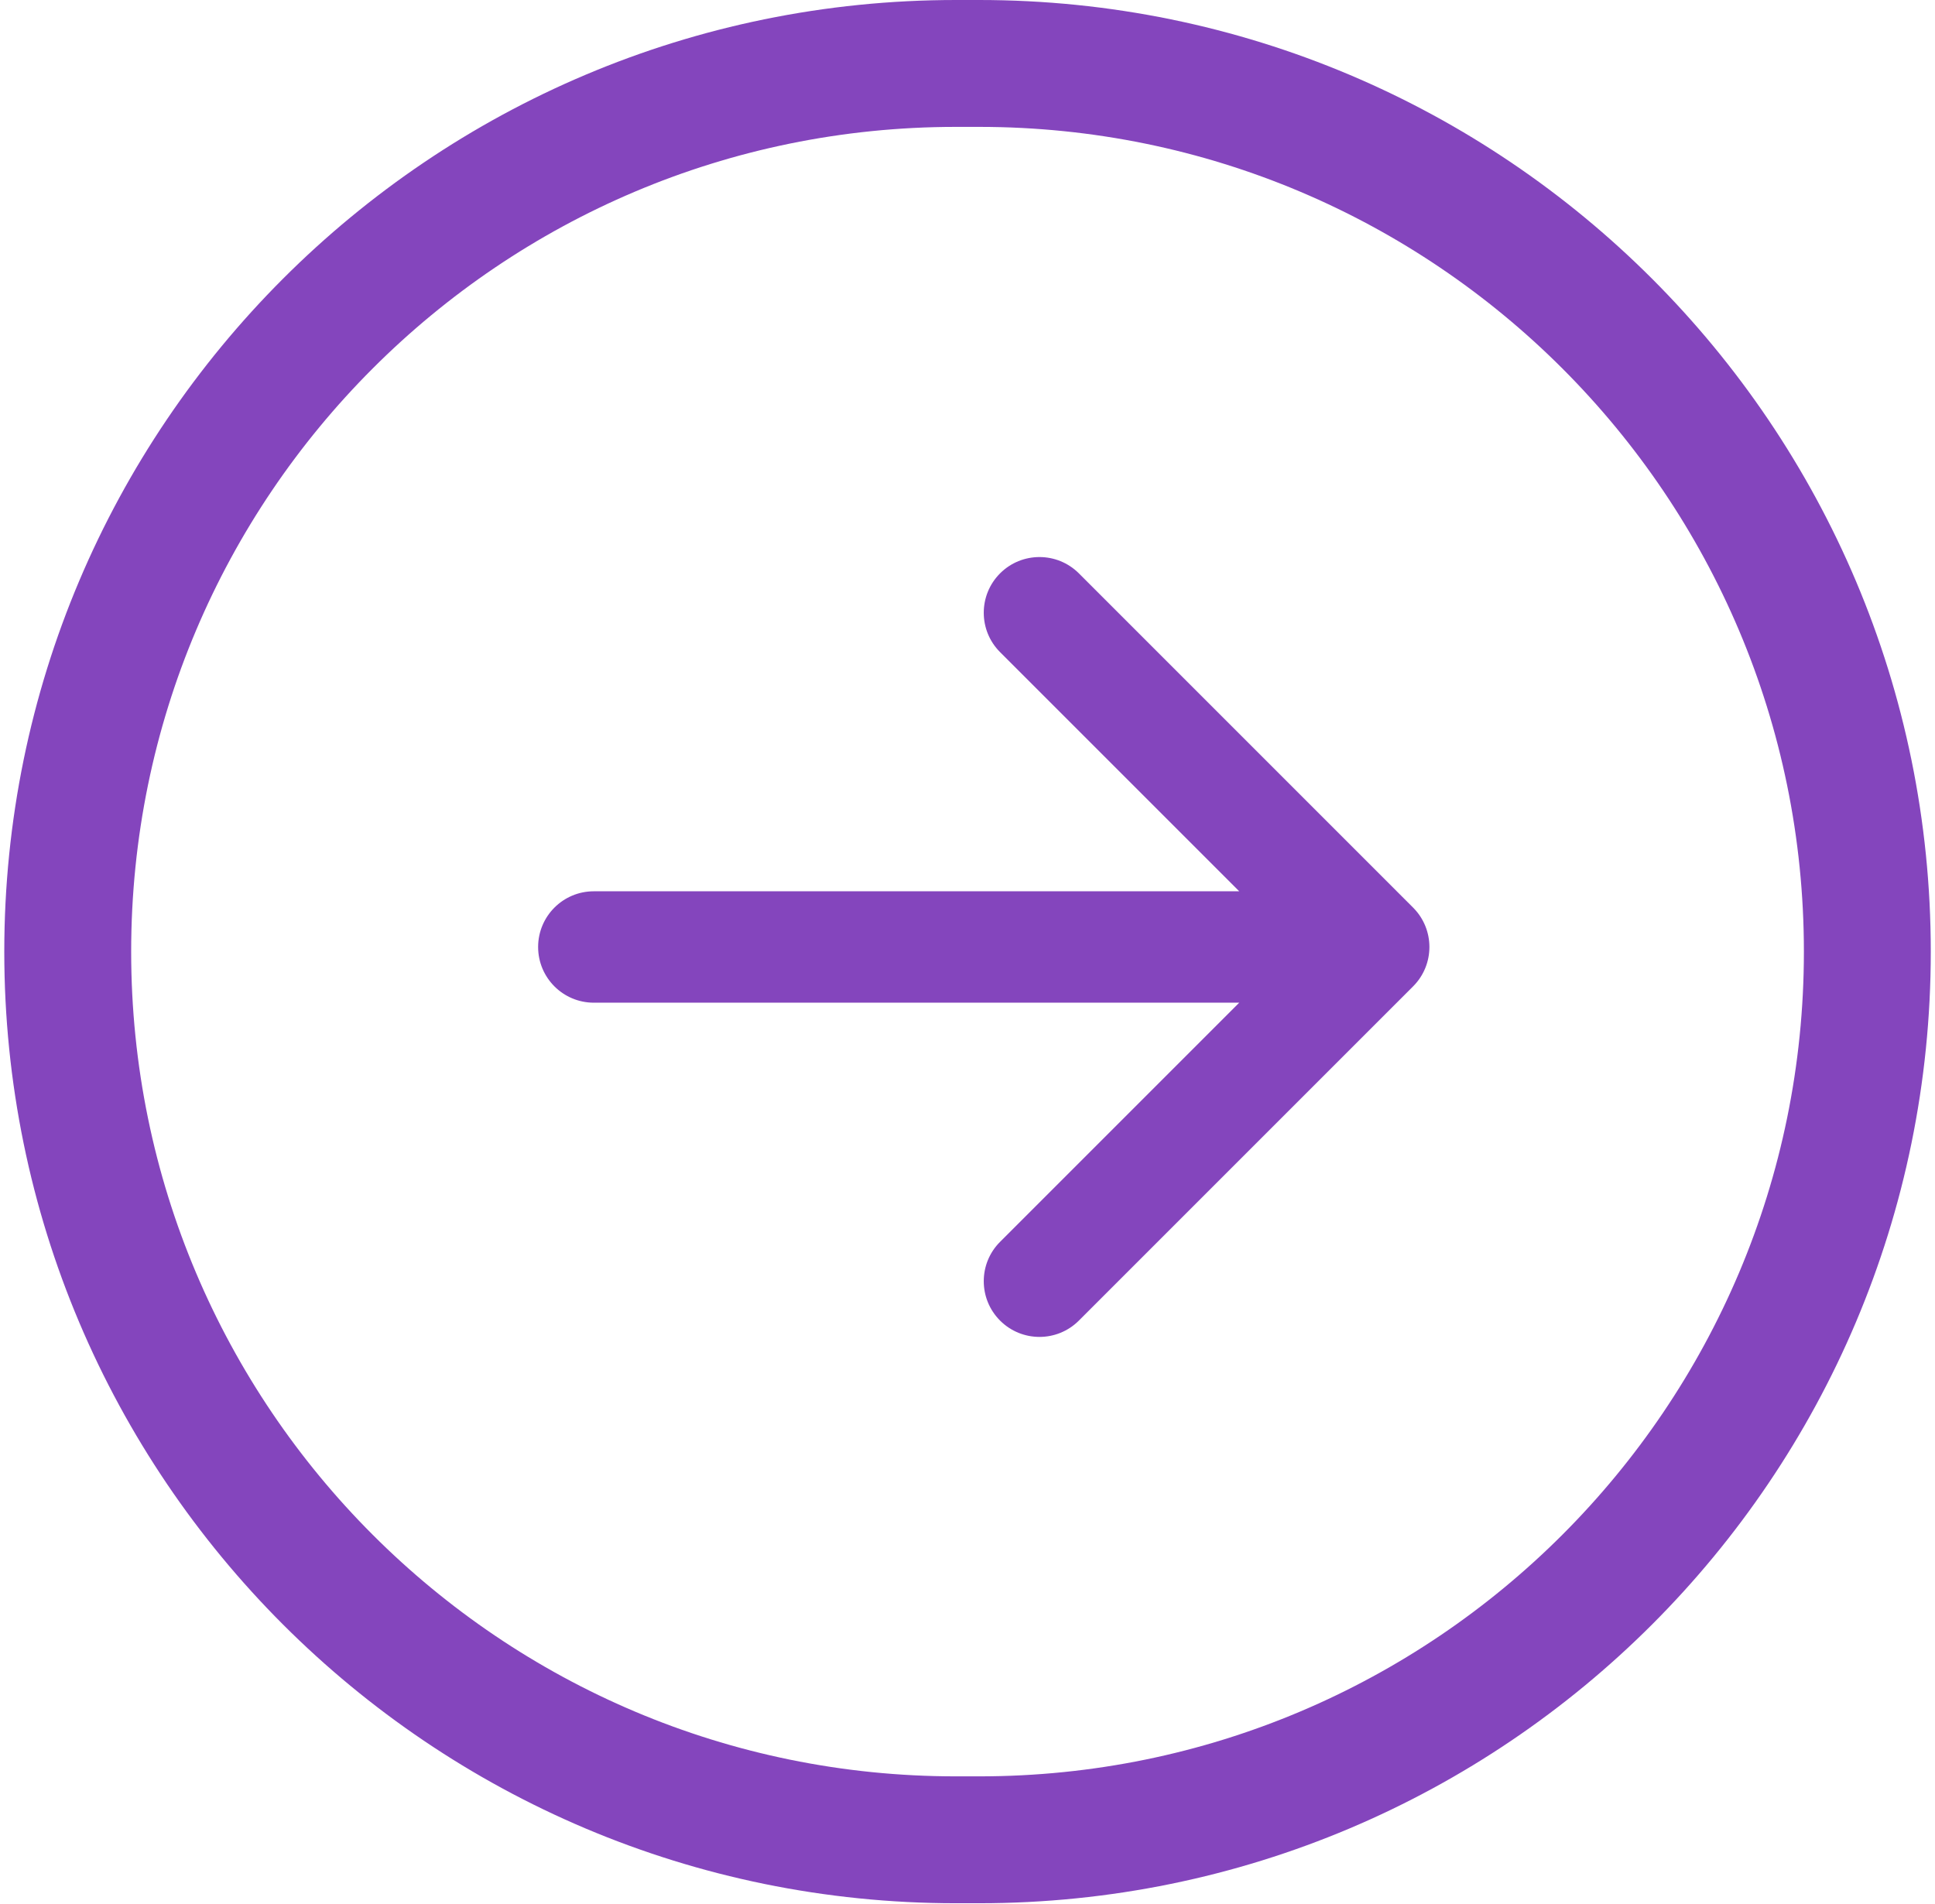
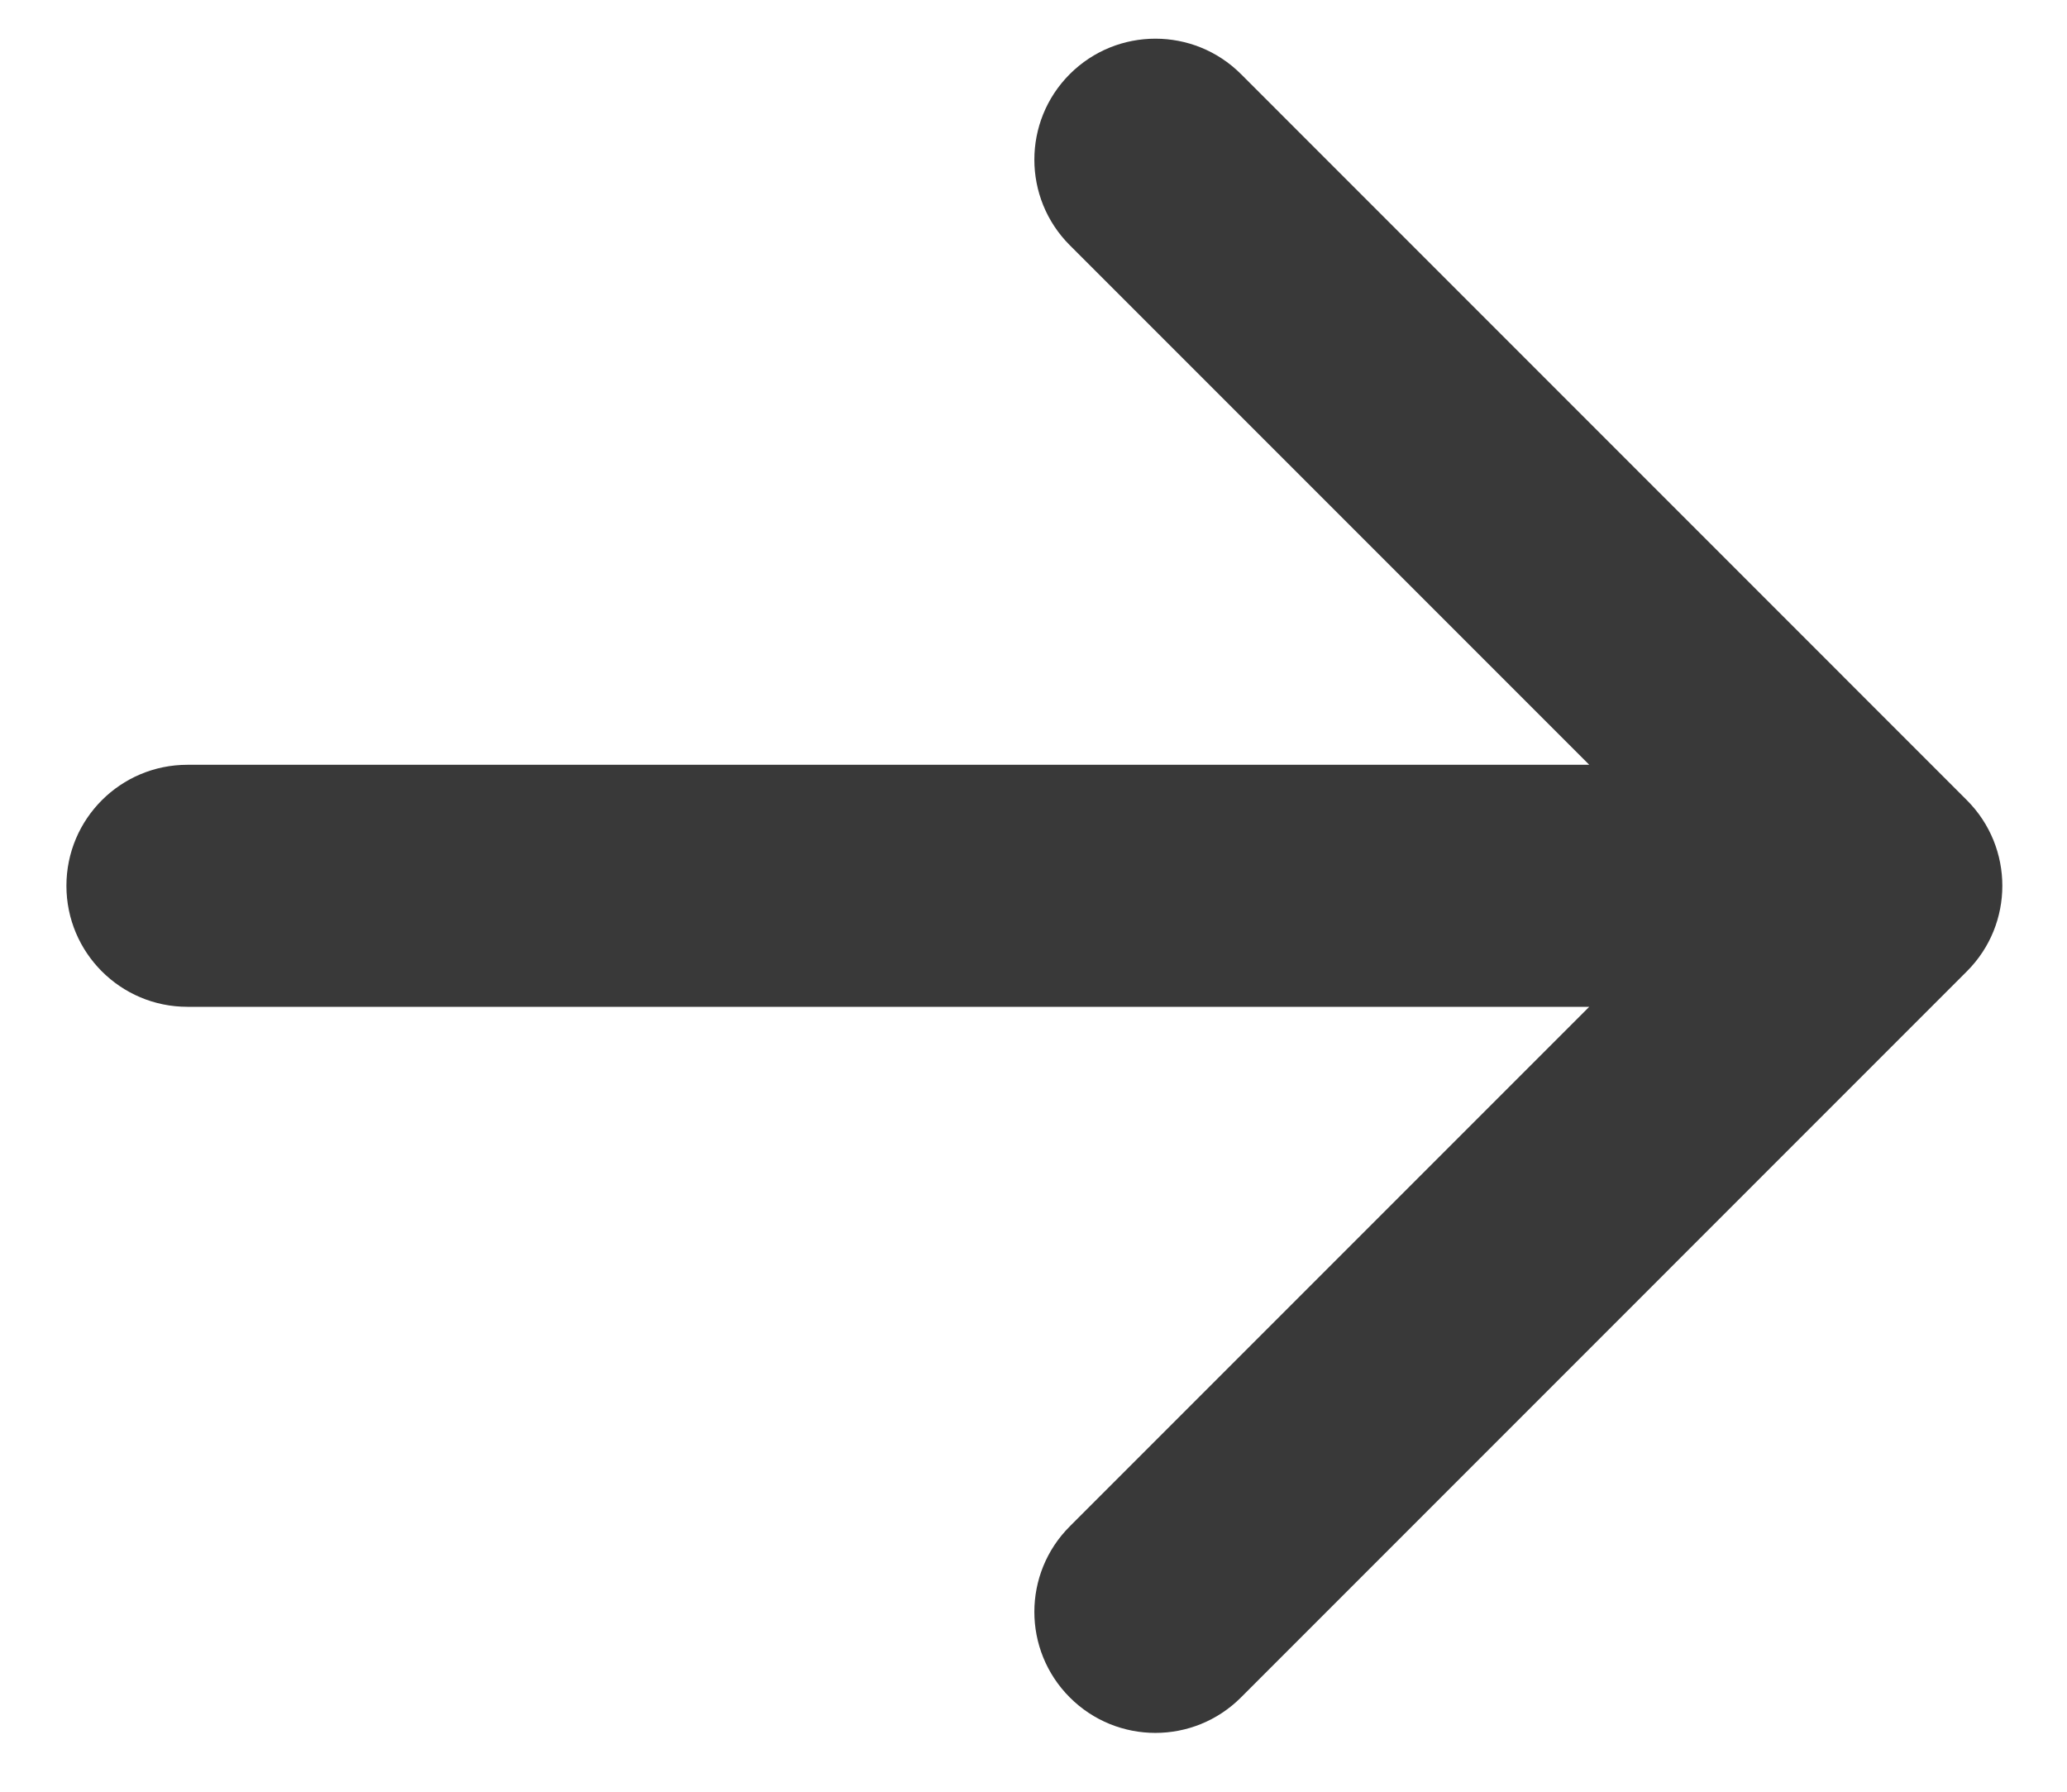
- <svg xmlns="http://www.w3.org/2000/svg" width="61" height="60" viewBox="0 0 61 60" fill="none">
-   <rect x="2.135" y="2" width="56.732" height="56" rx="28" stroke="#8445BD" stroke-width="4" />
-   <path fill-rule="evenodd" clip-rule="evenodd" d="M31.527 41.632C32.213 42.318 33.325 42.318 34.011 41.632L44.547 31.096C45.233 30.41 45.233 29.298 44.547 28.612L34.011 18.075C33.325 17.39 32.213 17.39 31.527 18.075C30.841 18.761 30.841 19.873 31.527 20.559L39.066 28.098H18.72C17.75 28.098 16.964 28.884 16.964 29.854C16.964 30.824 17.75 31.61 18.72 31.61H39.066L31.527 39.149C30.841 39.834 30.841 40.946 31.527 41.632Z" fill="#8445BD" />
+ <svg xmlns="http://www.w3.org/2000/svg" width="30" height="26" viewBox="0 0 30 26" fill="none">
+   <path fill-rule="evenodd" clip-rule="evenodd" d="M15.527 24.632C16.213 25.318 17.325 25.318 18.011 24.632L28.547 14.095C29.233 13.41 29.233 12.298 28.547 11.612L18.011 1.075C17.325 0.39 16.213 0.39 15.527 1.075C14.841 1.761 14.841 2.873 15.527 3.559L23.066 11.098H2.72C1.75 11.098 0.964 11.884 0.964 12.854C0.964 13.824 1.75 14.61 2.72 14.61H23.066L15.527 22.149C14.841 22.834 14.841 23.946 15.527 24.632Z" fill="#393939" />
</svg>
